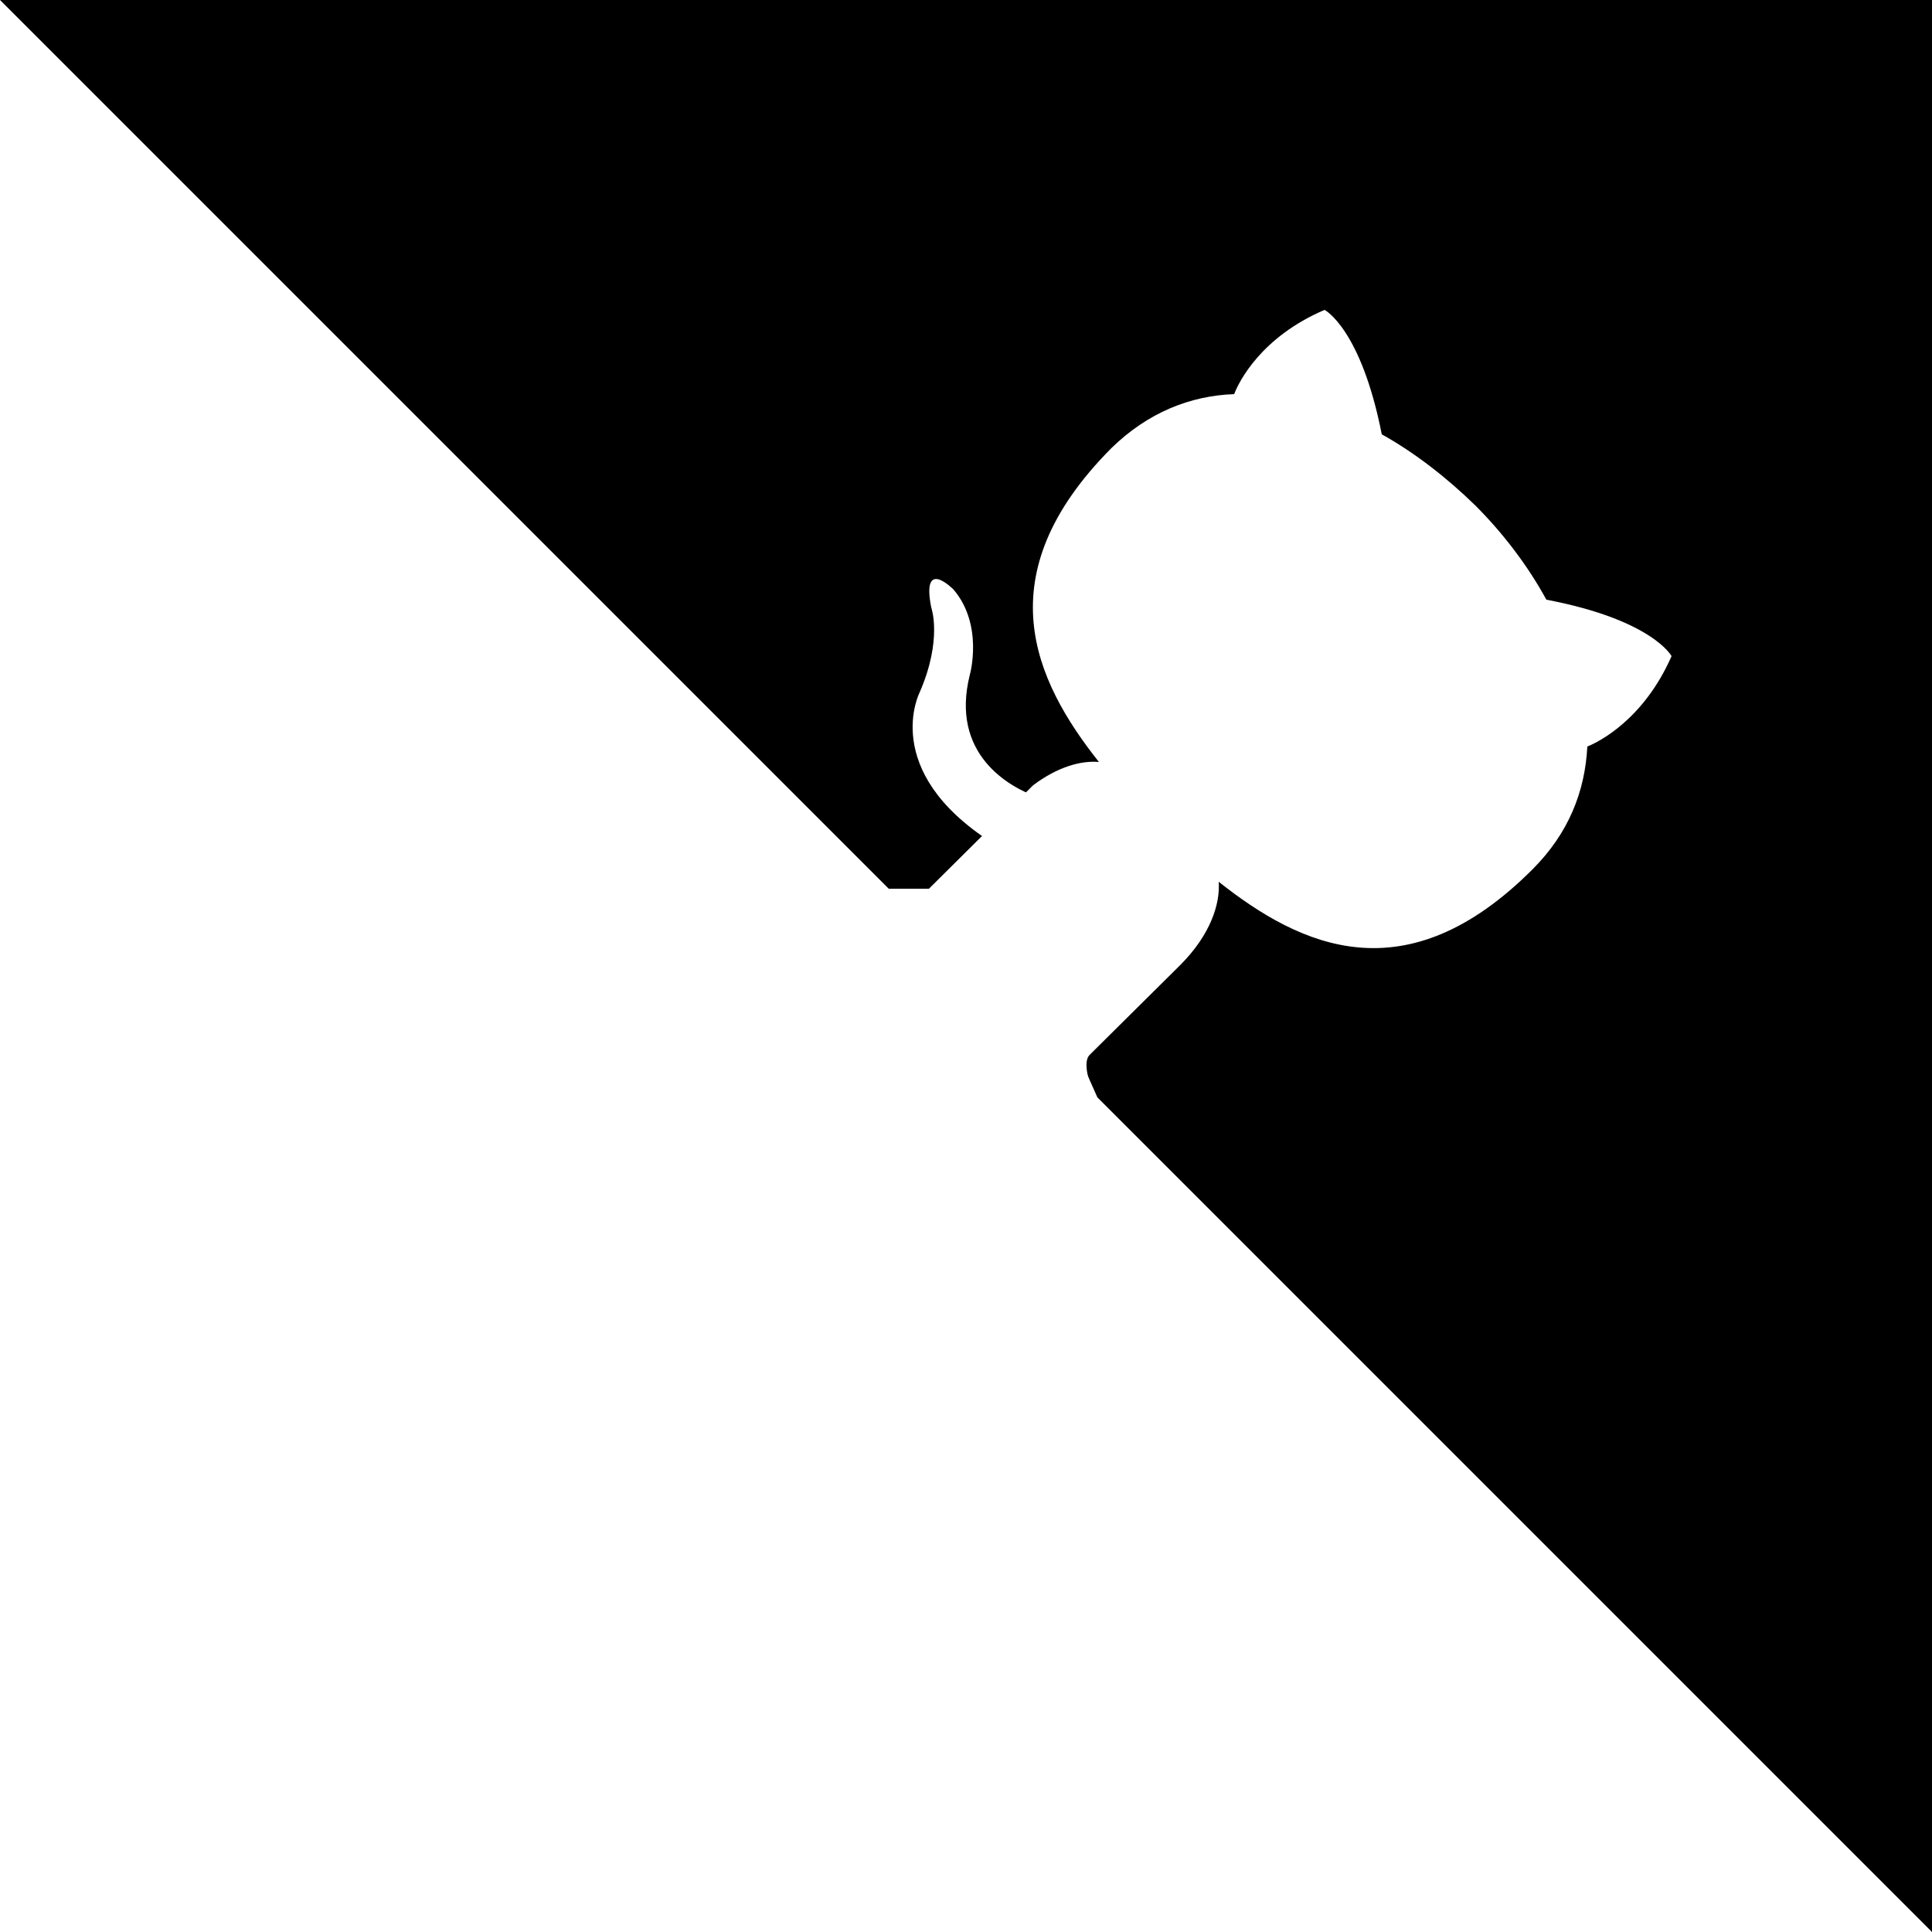
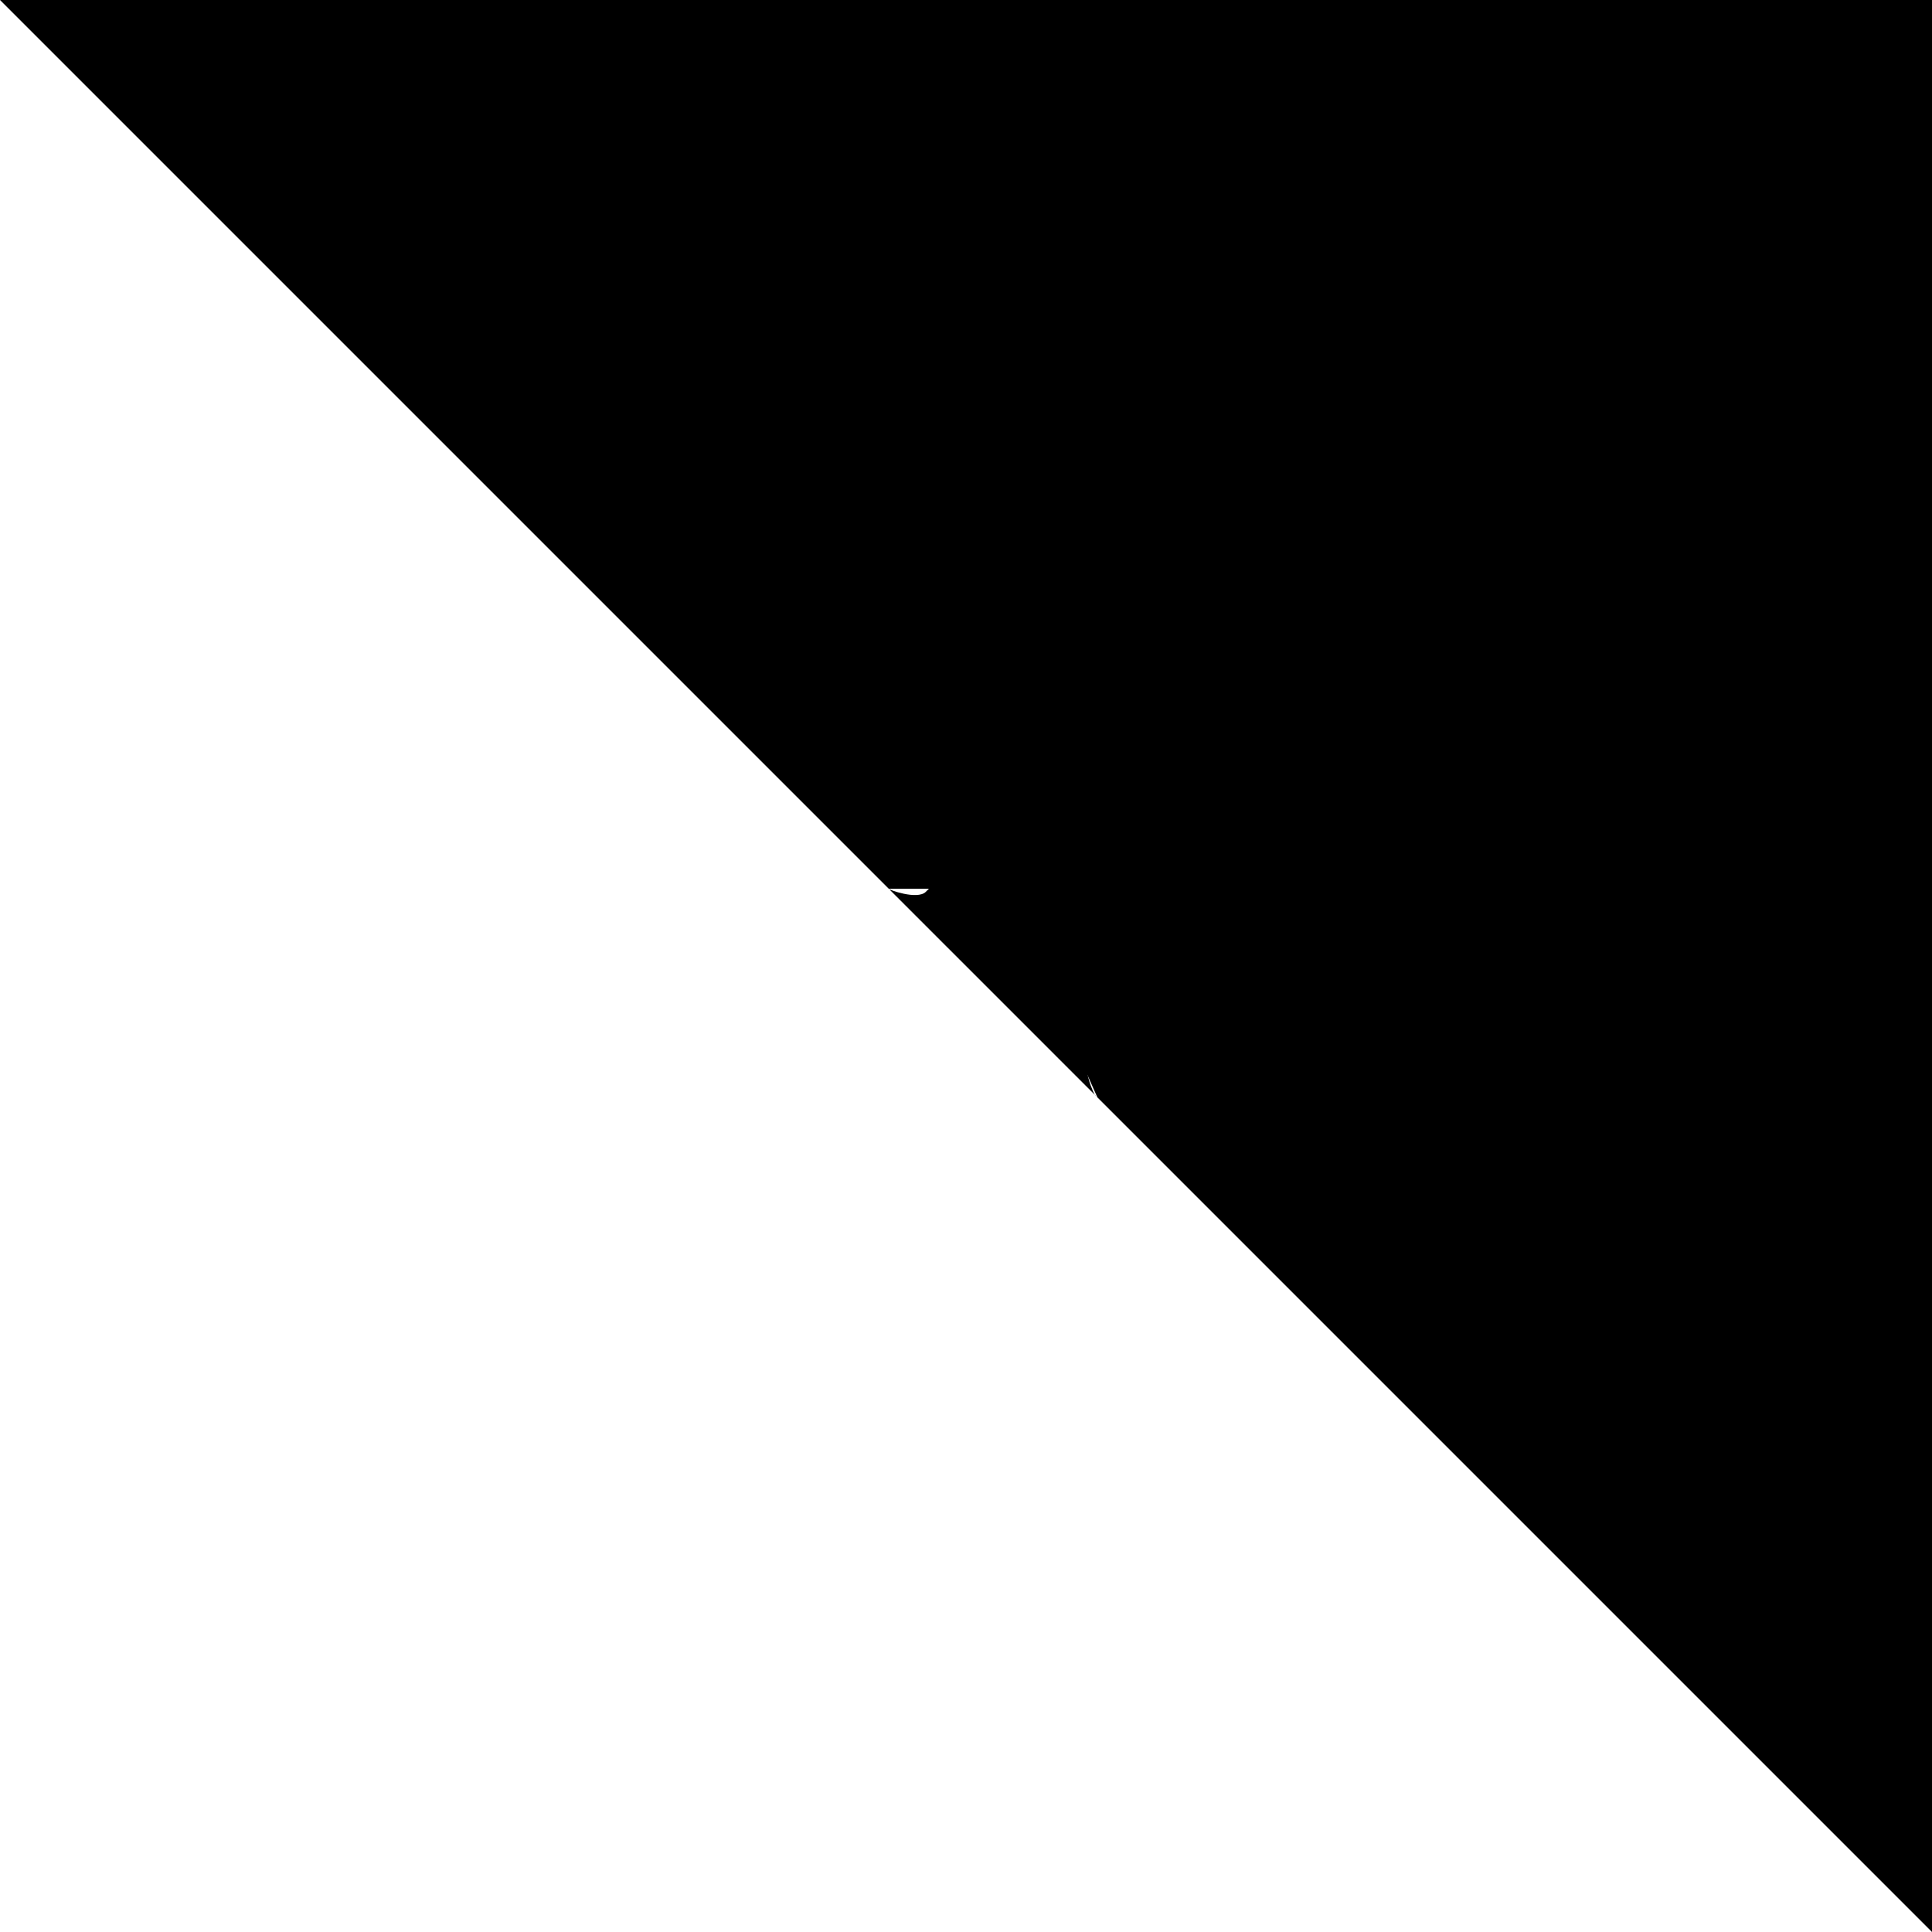
- <svg width="80" height="80" viewBox="0 0 250 250" style="fill:#000000;color:#ffffff;position:absolute;top:0;border:0;right:0;" aria-hidden="true">
+ <svg width="80" height="80" viewBox="0 0 250 250" style="position:absolute;top:0;border:0;right:0;" aria-hidden="true">
  <path d="M0,0 L115,115 L130,115 L142,142 L250,250 L250,0 Z" />
-   <path d="M128.3,109.0 C113.8,99.7 119.0,89.6 119.0,89.6 C122.0,82.7 120.5,78.6 120.5,78.6 C119.2,72.0 123.4,76.3 123.4,76.3 C127.3,80.9 125.5,87.3 125.5,87.3 C122.9,97.6 130.6,101.9 134.4,103.2" fill="currentColor" style="transform-origin:130px 106px;" class="octo-arm" />
-   <path d="M115.0,115.0 C114.9,115.1 118.7,116.5 119.8,115.4 L133.7,101.6 C136.9,99.2 139.9,98.4 142.2,98.6 C133.8,88.0 127.5,74.4 143.8,58.0 C148.5,53.4 154.0,51.2 159.7,51.0 C160.3,49.4 163.2,43.6 171.4,40.1 C171.4,40.1 176.1,42.5 178.8,56.2 C183.1,58.6 187.2,61.8 190.9,65.4 C194.5,69.0 197.7,73.2 200.1,77.6 C213.8,80.2 216.3,84.9 216.3,84.9 C212.7,93.1 206.9,96.0 205.4,96.6 C205.1,102.4 203.0,107.8 198.3,112.5 C181.9,128.9 168.3,122.5 157.7,114.1 C157.9,116.9 156.7,120.9 152.7,124.9 L141.0,136.5 C139.8,137.7 141.6,141.9 141.8,141.8 Z" fill="currentColor" class="octo-body" />
+   <path d="M128.3,109.0 C113.8,99.7 119.0,89.6 119.0,89.6 C122.0,82.7 120.5,78.6 120.5,78.6 C119.2,72.0 123.4,76.3 123.4,76.3 C127.3,80.9 125.5,87.3 125.5,87.3 C122.9,97.6 130.6,101.9 134.4,103.2" style="transform-origin:130px 106px;" class="octo-arm" />
+   <path d="M115.0,115.0 C114.9,115.1 118.7,116.5 119.8,115.4 L133.7,101.6 C136.9,99.2 139.9,98.4 142.2,98.6 C133.8,88.0 127.5,74.4 143.8,58.0 C148.5,53.4 154.0,51.2 159.7,51.0 C160.3,49.4 163.2,43.6 171.4,40.1 C171.4,40.1 176.1,42.5 178.8,56.2 C183.1,58.6 187.2,61.8 190.9,65.4 C194.5,69.0 197.7,73.2 200.1,77.6 C213.8,80.2 216.3,84.9 216.3,84.9 C212.7,93.1 206.9,96.0 205.4,96.6 C205.1,102.4 203.0,107.8 198.3,112.5 C181.9,128.9 168.3,122.5 157.7,114.1 C157.9,116.9 156.7,120.9 152.7,124.9 L141.0,136.5 C139.8,137.7 141.6,141.9 141.8,141.8 Z" class="octo-body" />
</svg>
